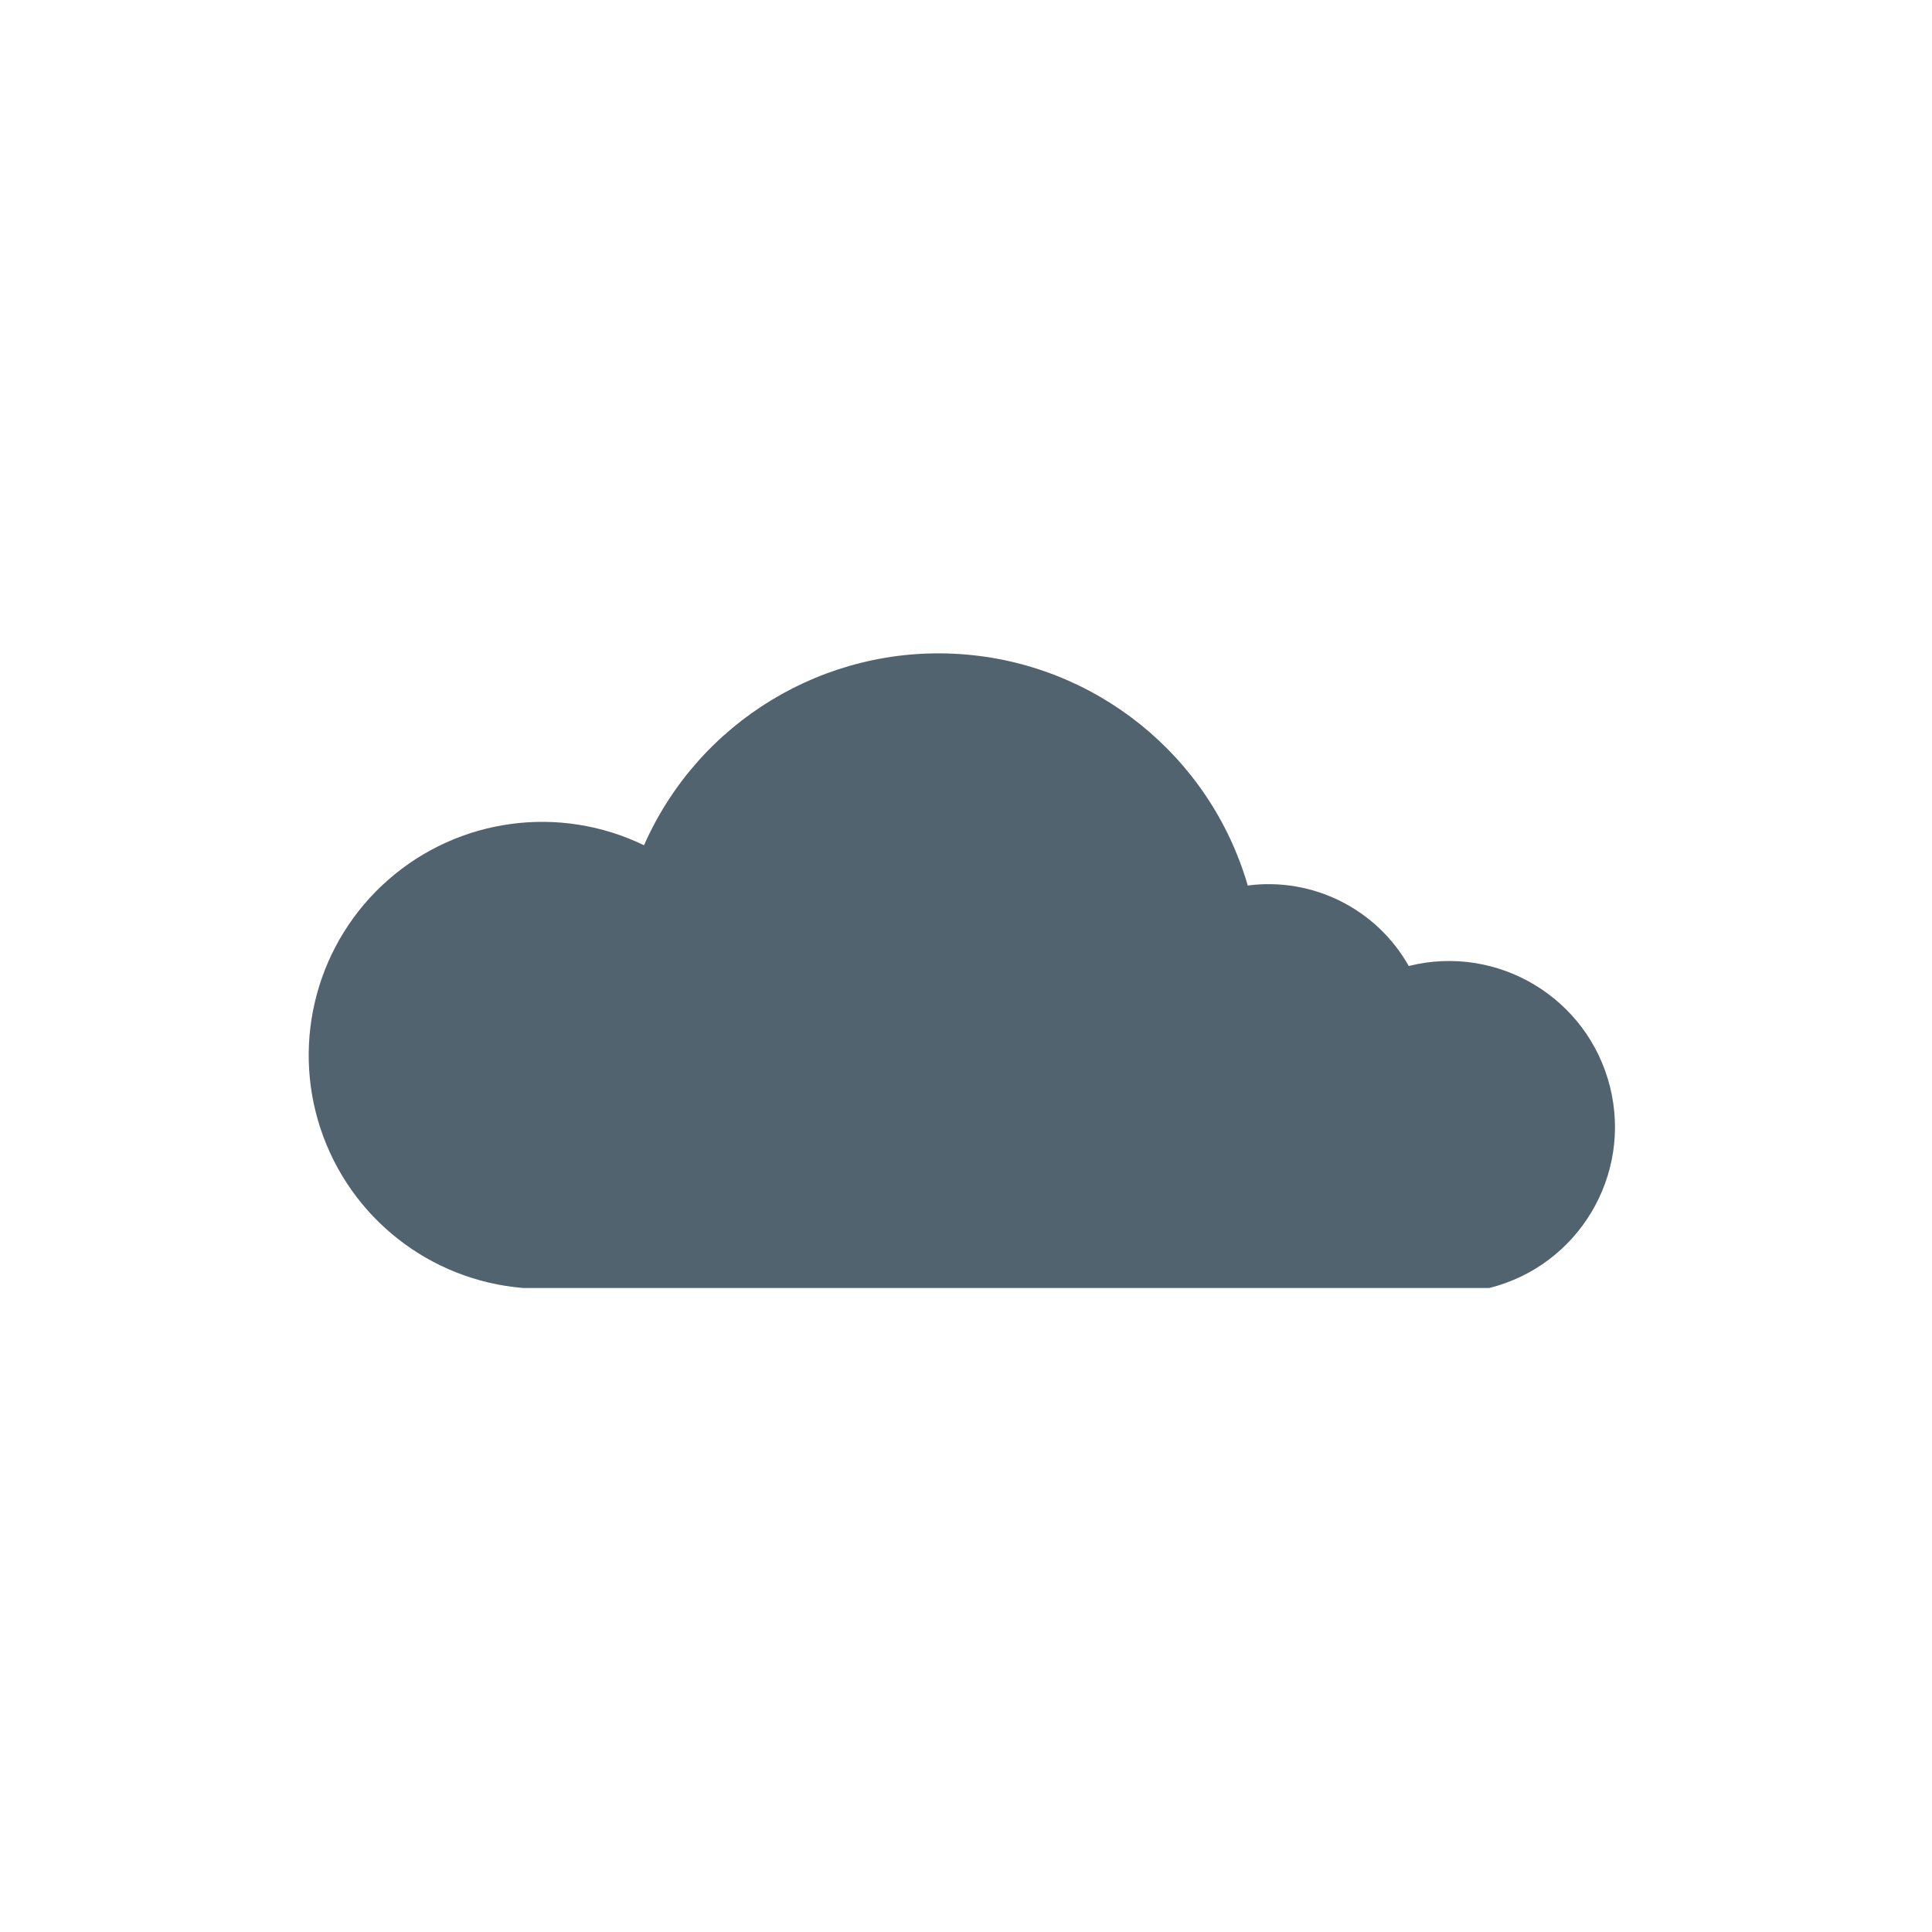
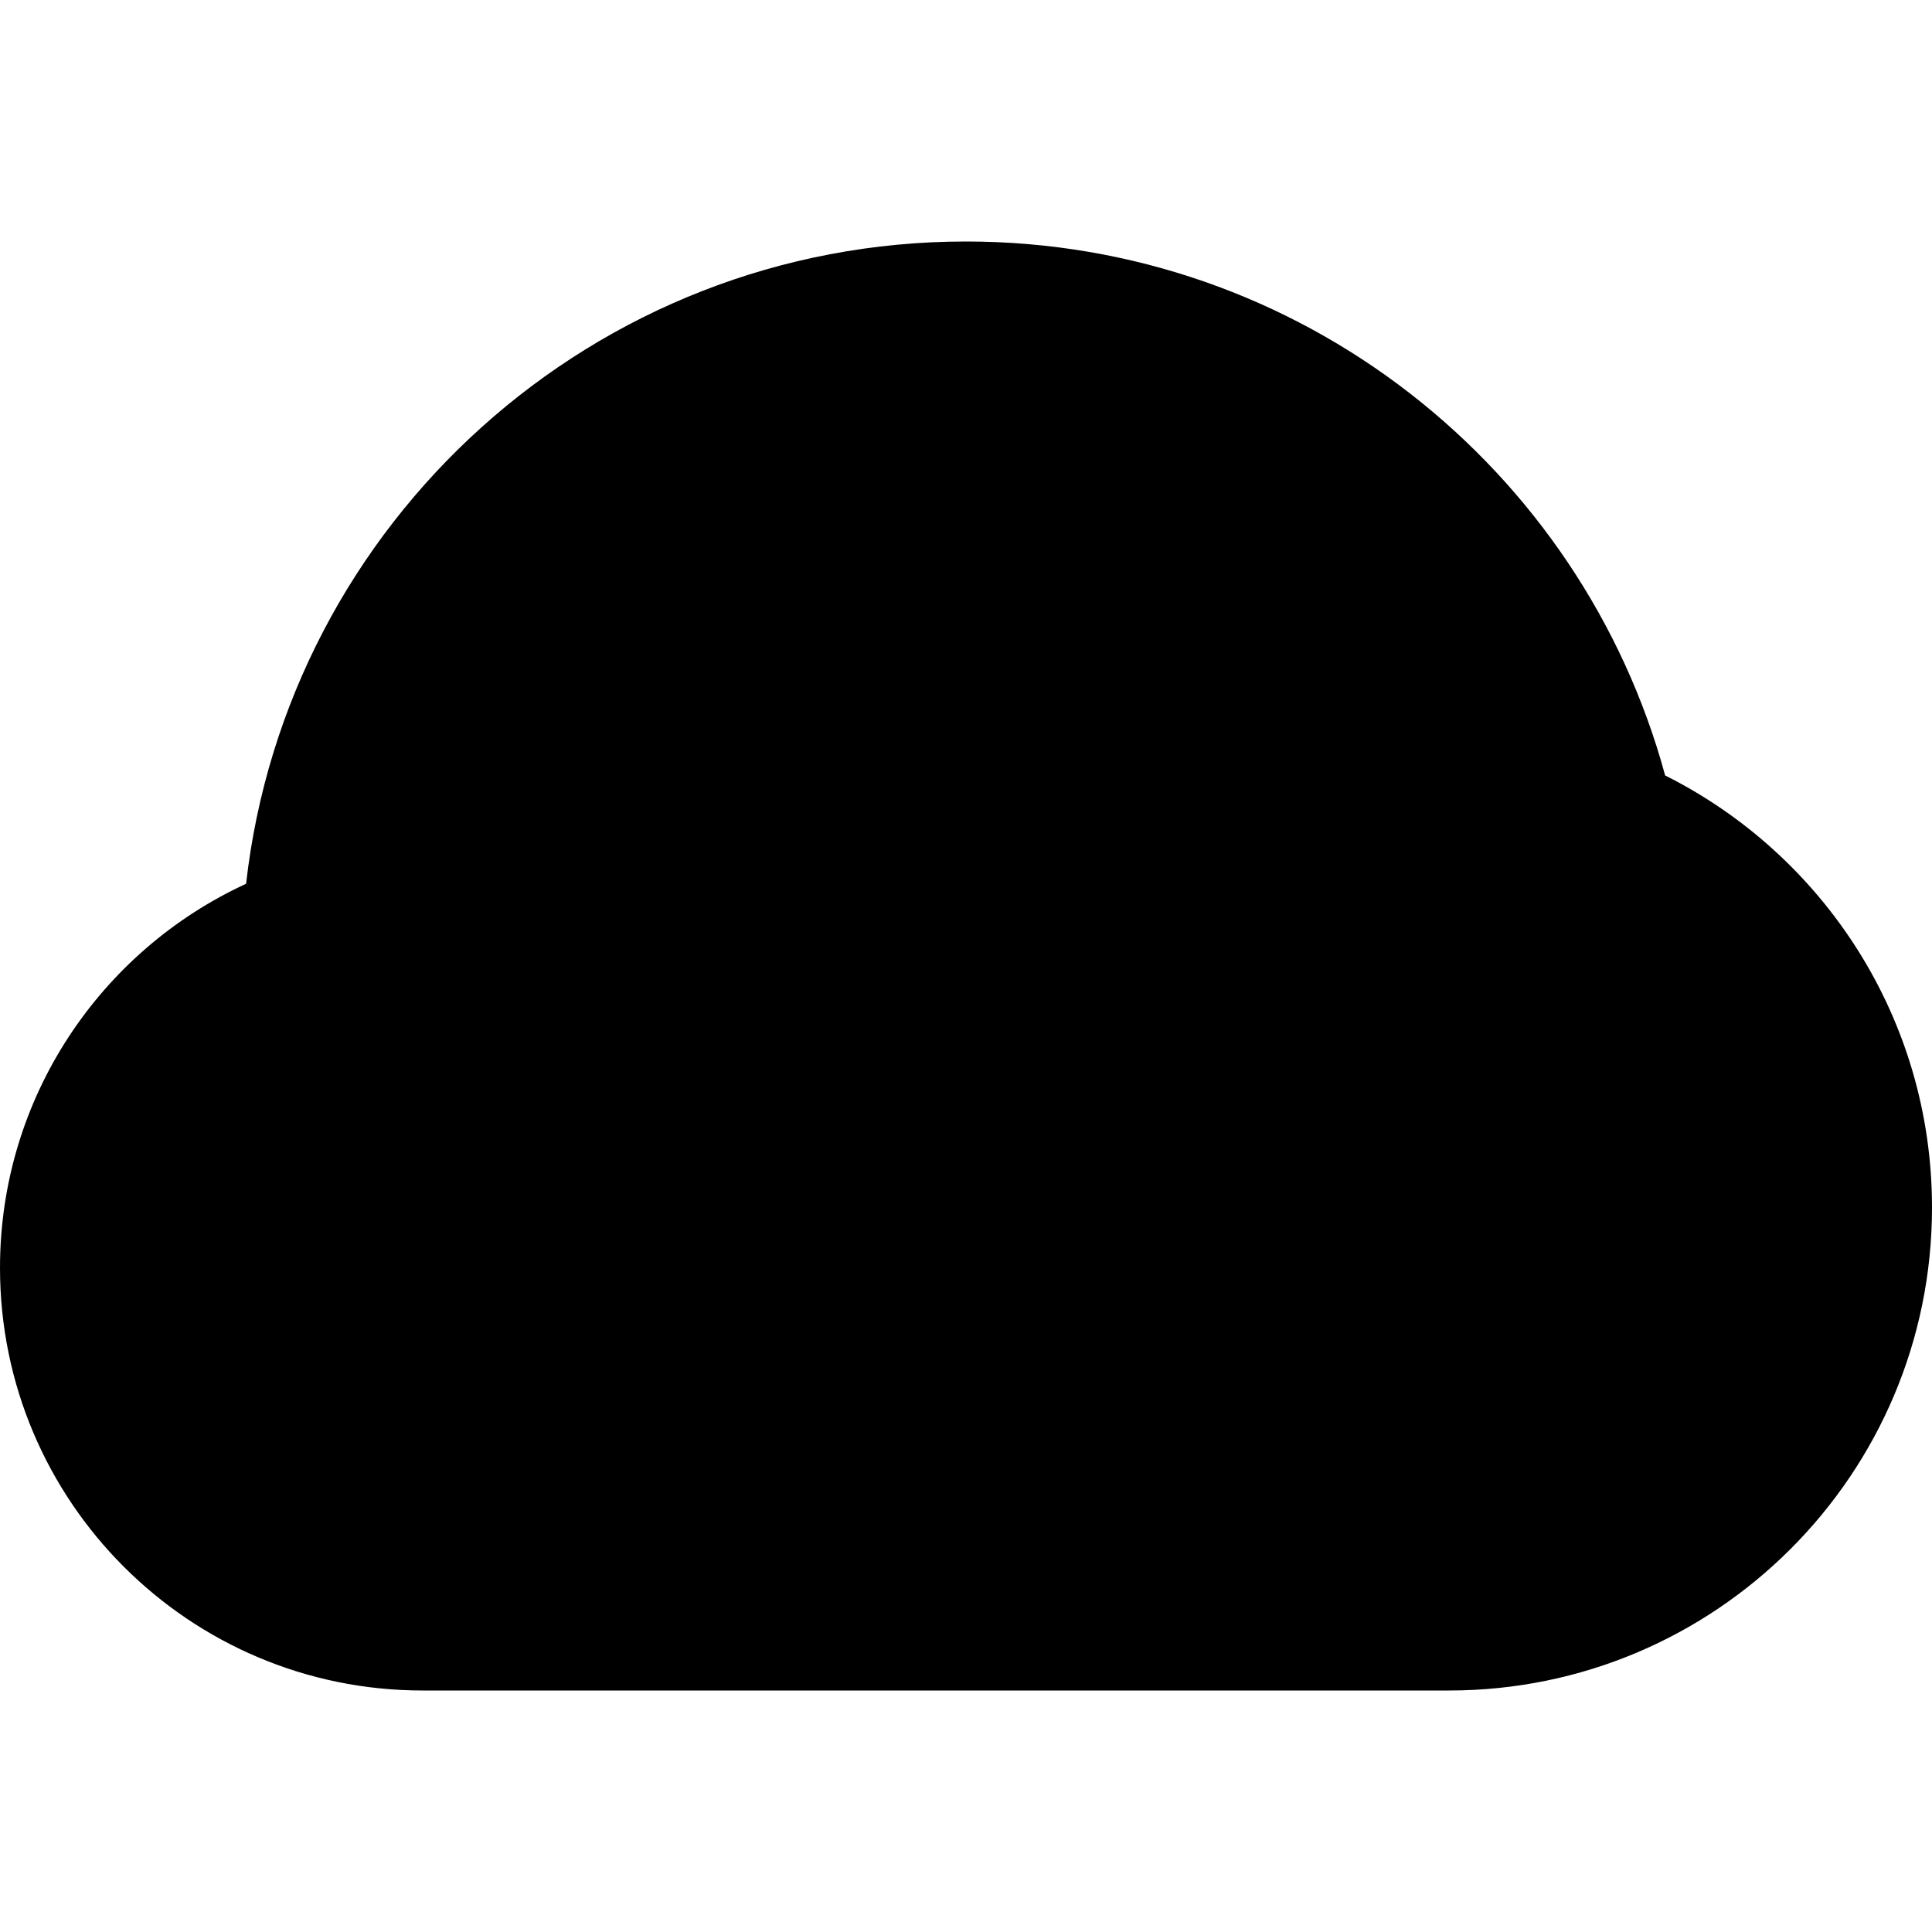
- <svg xmlns="http://www.w3.org/2000/svg" width="18" height="18" viewBox="0 0 24 24" fill="none">
-   <path d="M6.5 16A2.9 2.9 0 1 1 8 10.5 4 4 0 0 1 15.5 11 2 2 0 0 1 17.5 12 1.9 1.9 0 1 1 18.5 16" fill="#3e515fe5" />
+ <svg xmlns="http://www.w3.org/2000/svg" width="16" height="16" viewBox="0 0 16 16" fill="none">
+   <path fill-rule="evenodd" clip-rule="evenodd" d="M2.038 7.319C2.376 4.326 4.917 2 8 2C10.768 2 13.098 3.874 13.79 6.422C15.101 7.079 16 8.434 16 10C16 12.209 14.209 14 12 14H8H3.5C1.567 14 0 12.433 0 10.5C0 9.089 0.835 7.873 2.038 7.319Z" fill="black" />
</svg>
